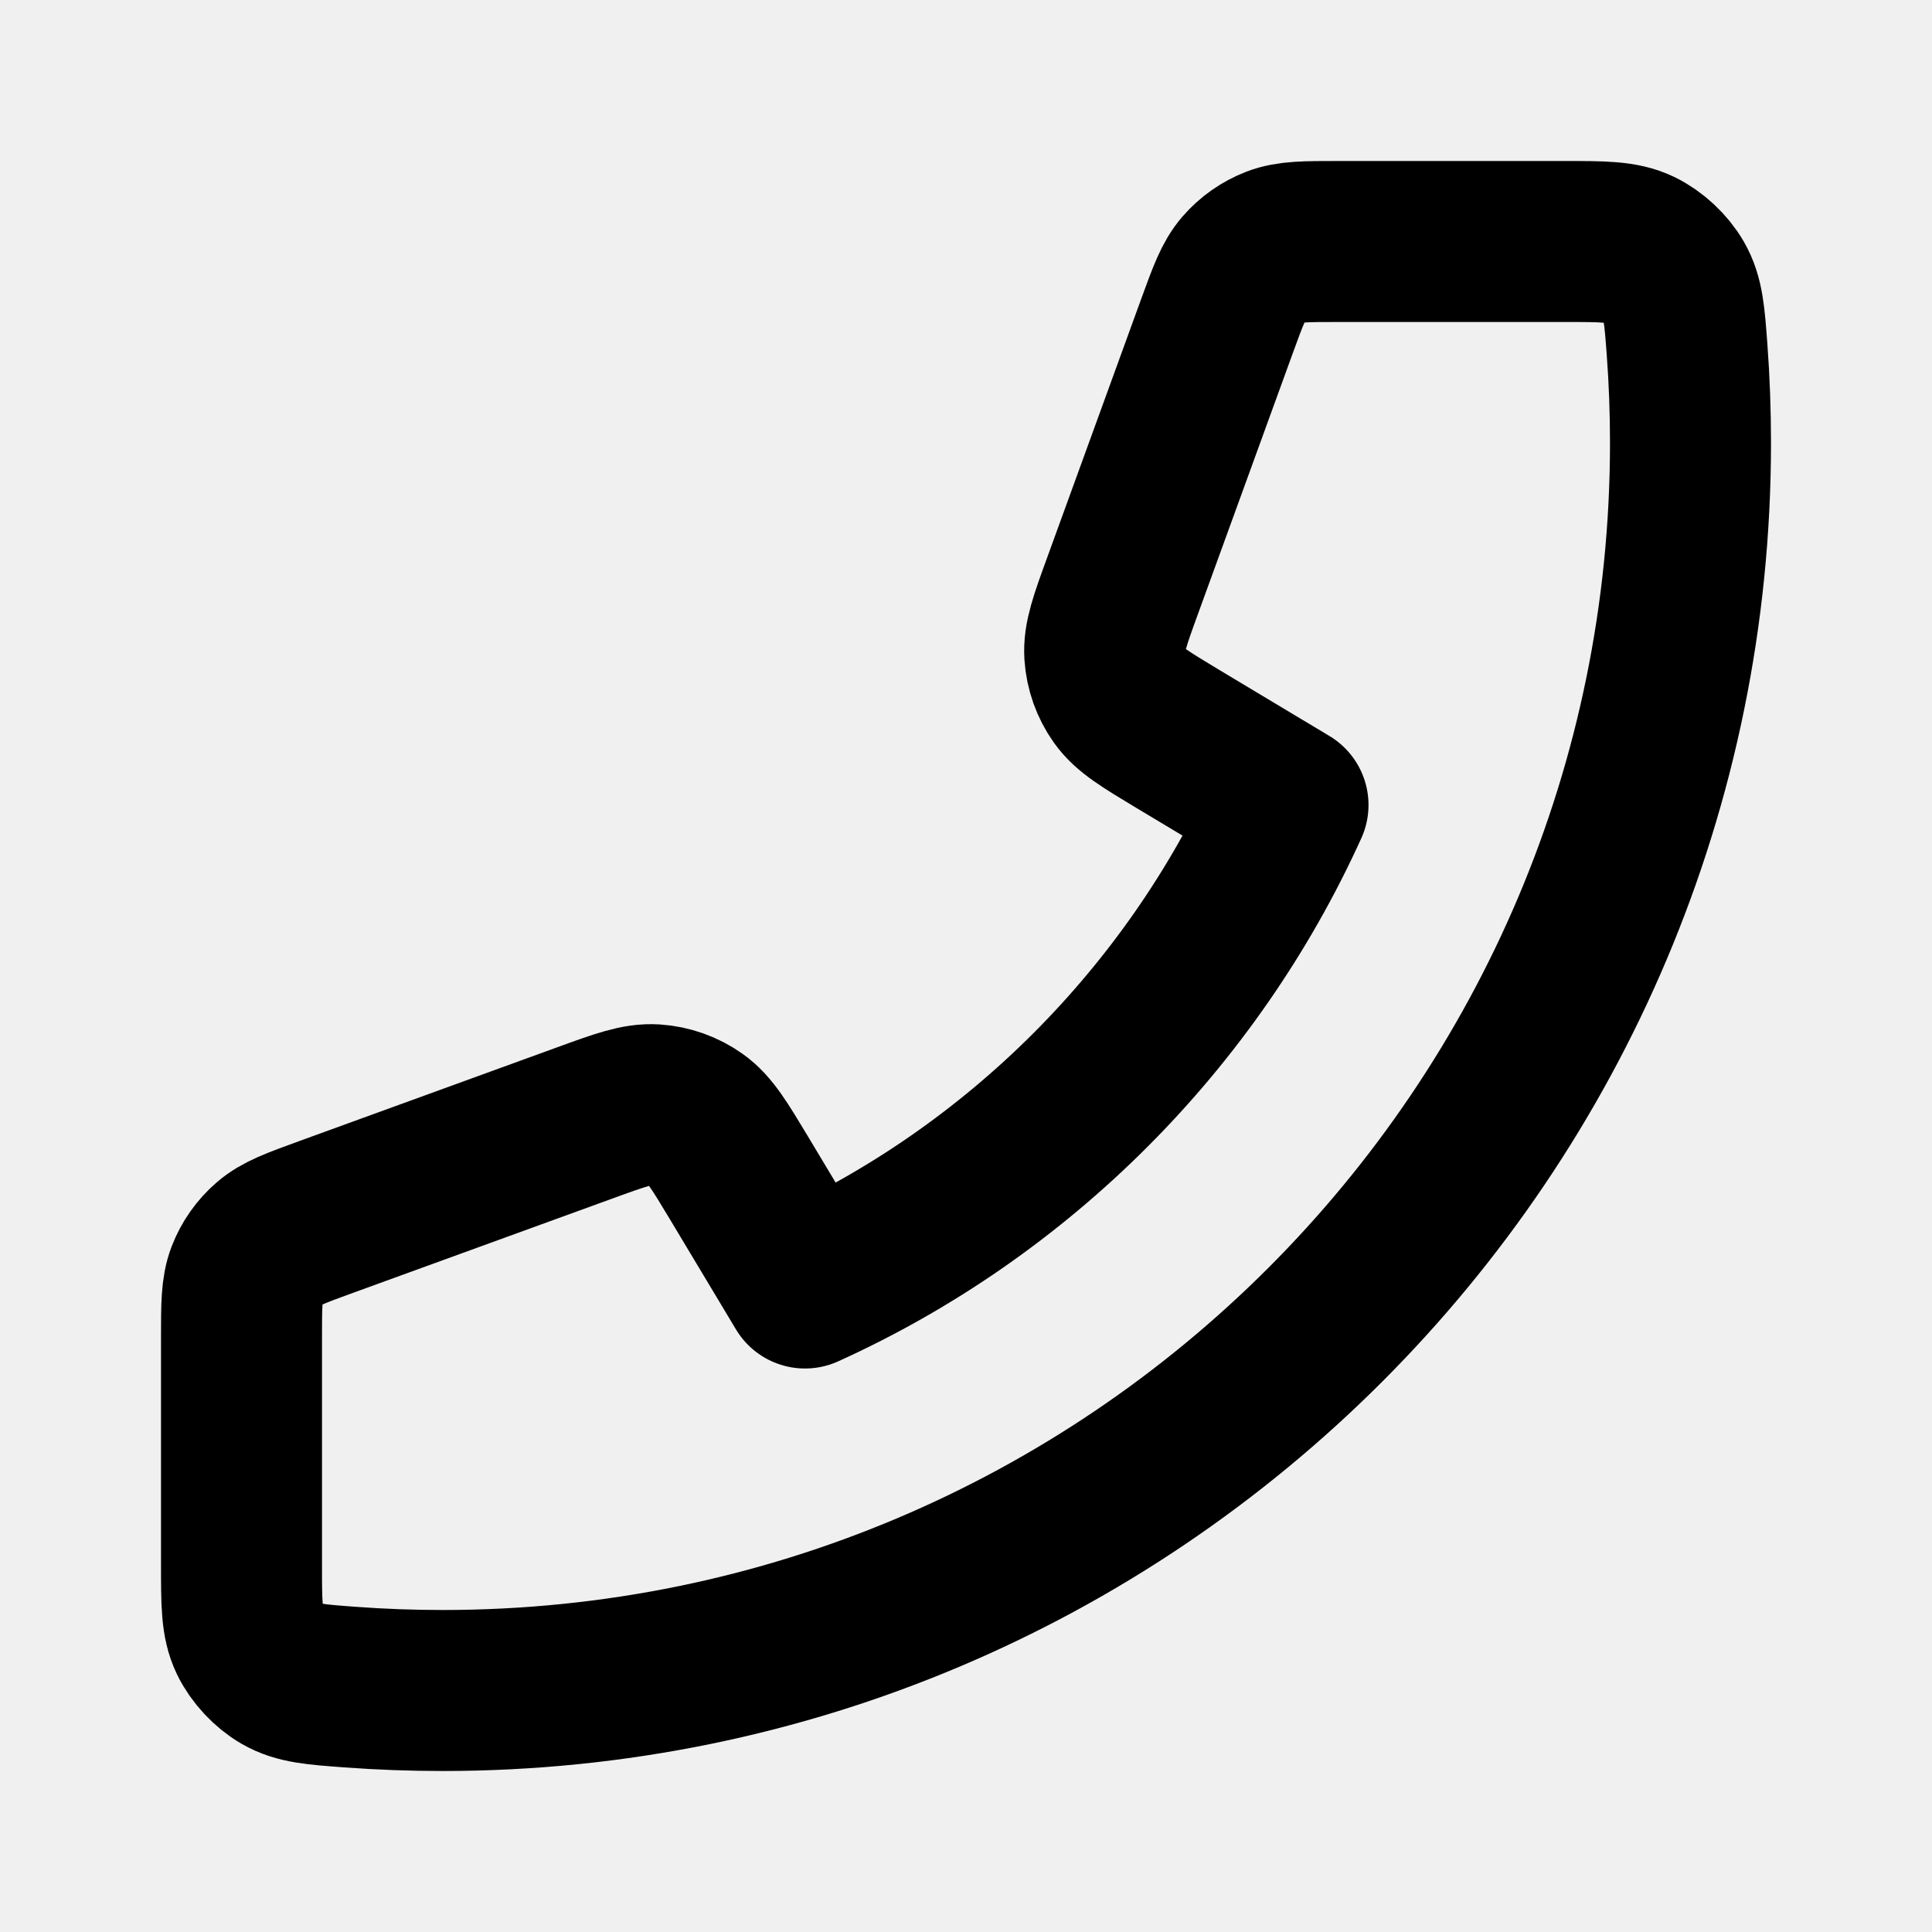
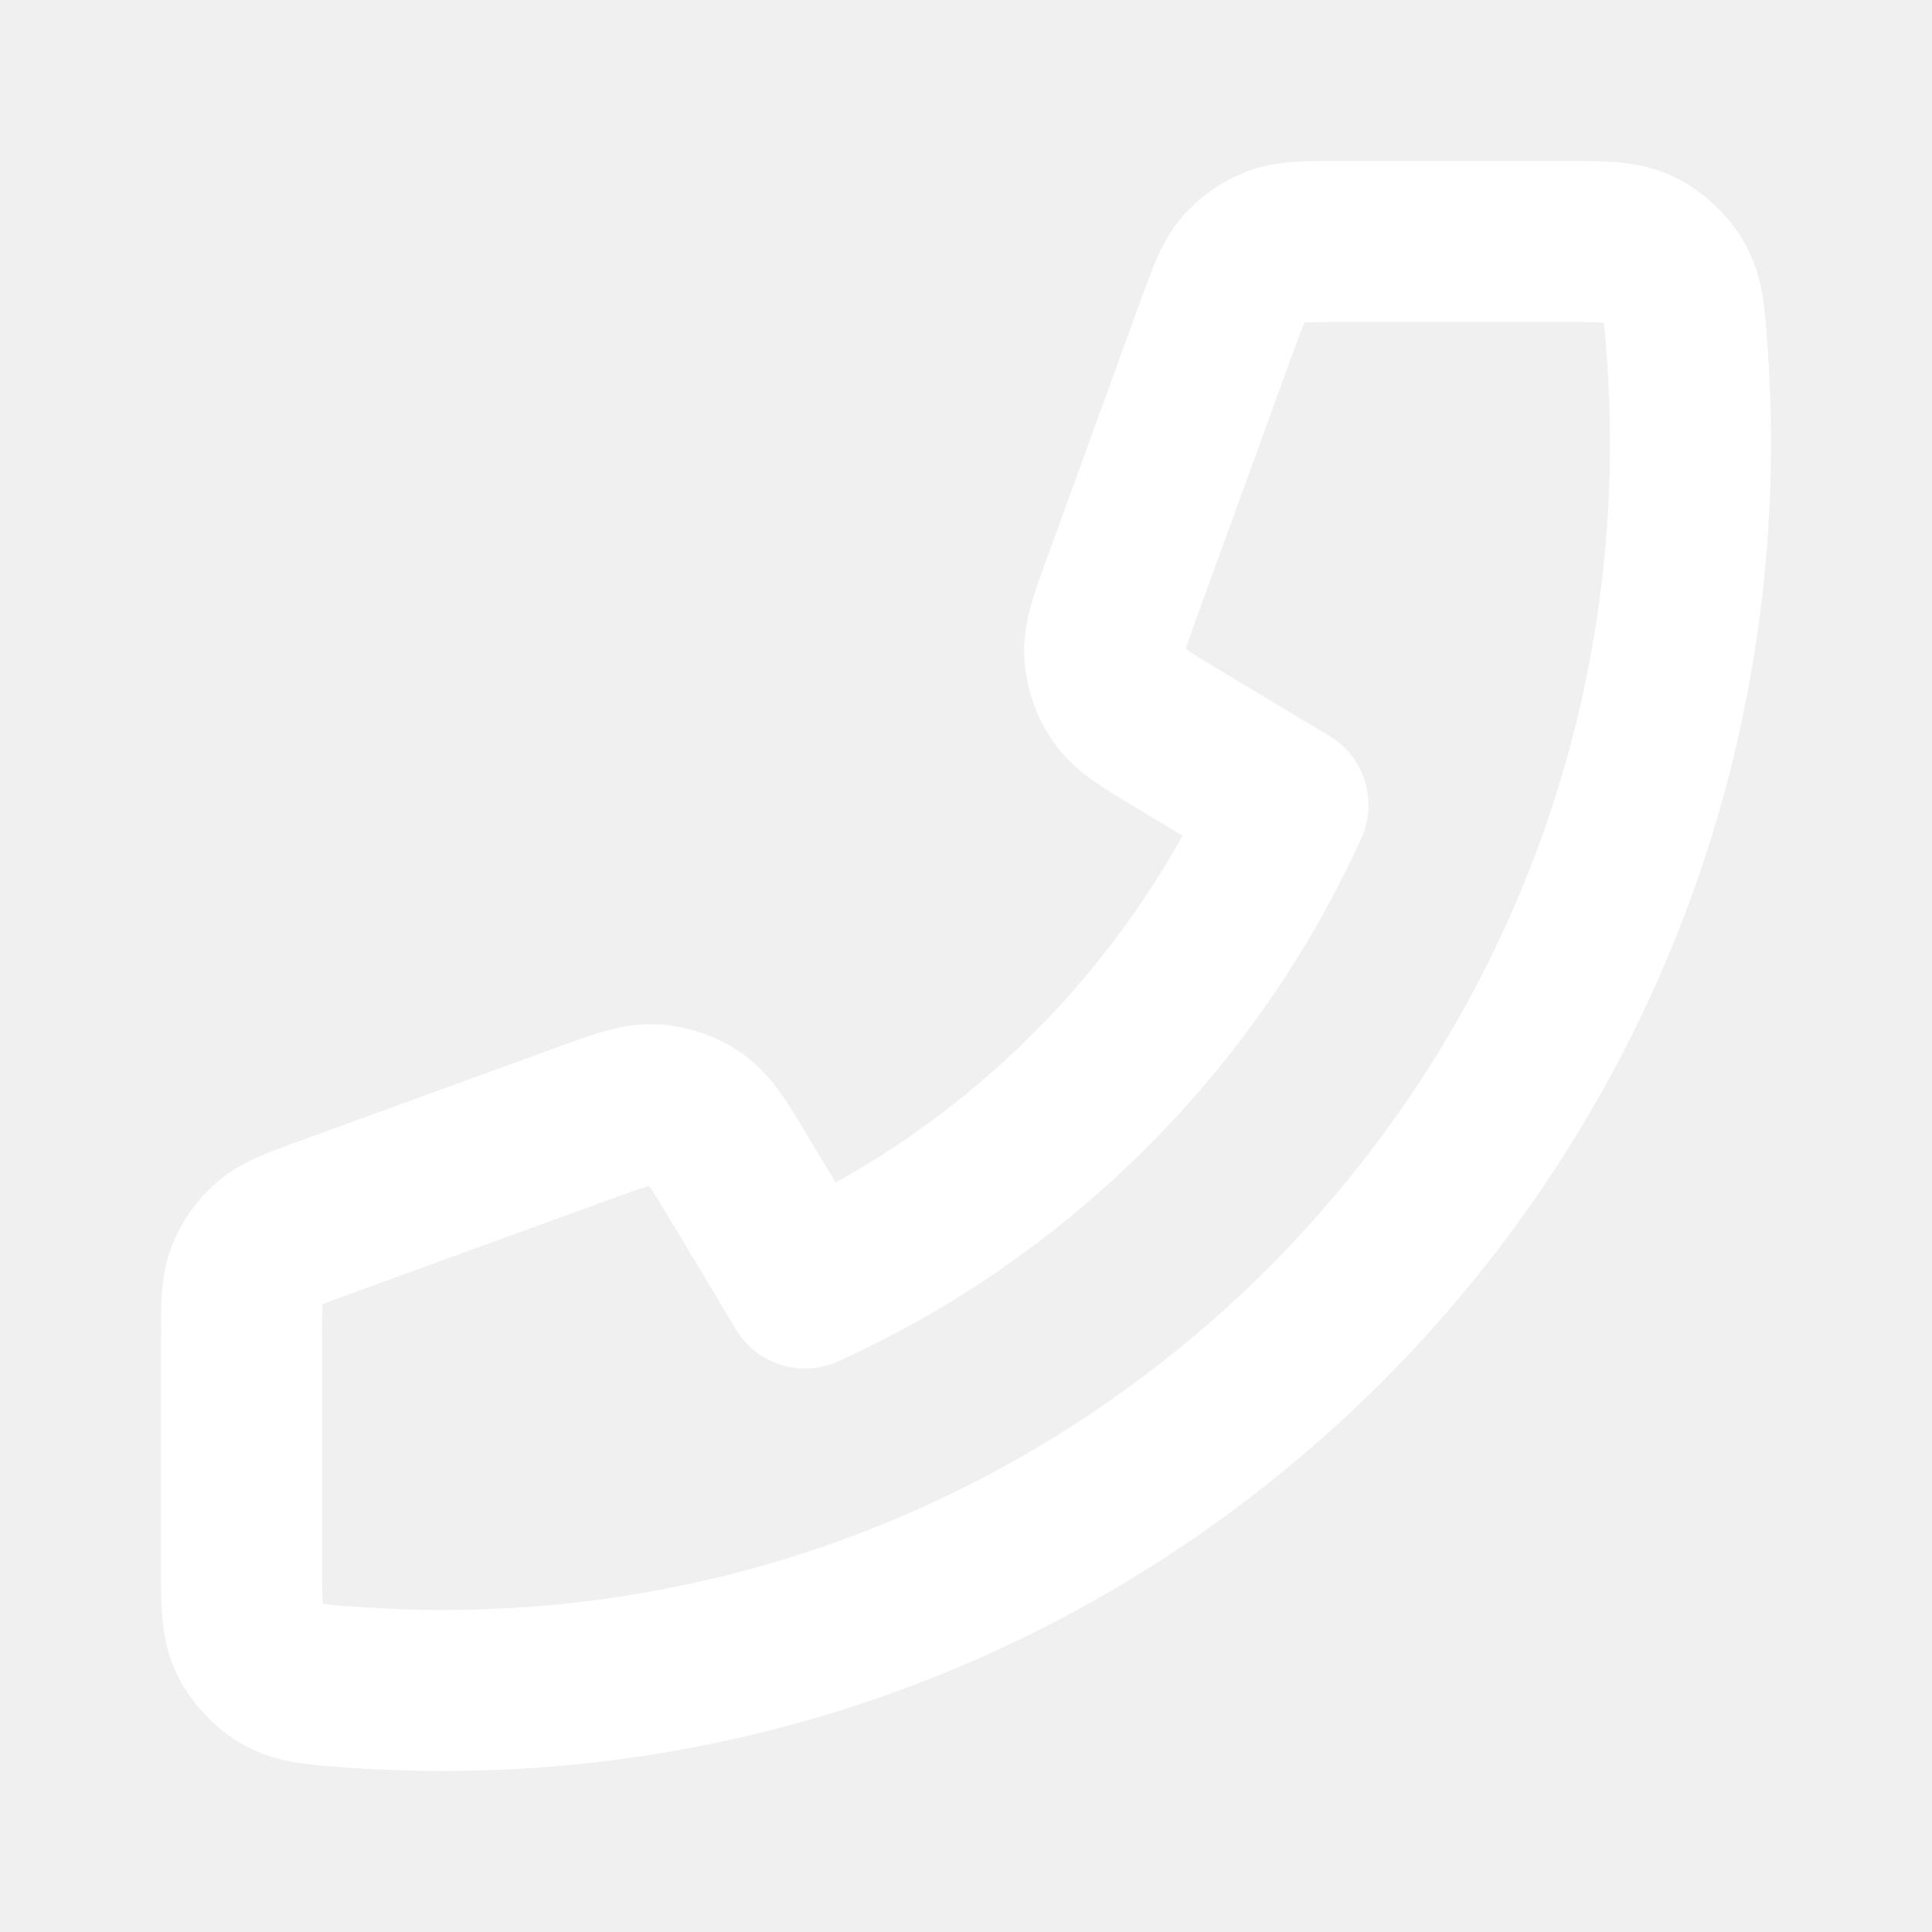
<svg xmlns="http://www.w3.org/2000/svg" width="800px" height="800px" viewBox="0 0 24 24" fill="none">
-   <path d="M21 5.5C21 14.06 14.06 21 5.5 21C5.114 21 4.731 20.986 4.352 20.958C3.917 20.926 3.699 20.91 3.501 20.796C3.337 20.702 3.181 20.535 3.099 20.364C3 20.158 3 19.918 3 19.438V16.621C3 16.217 3 16.015 3.066 15.842C3.125 15.689 3.22 15.553 3.344 15.446C3.484 15.324 3.674 15.255 4.053 15.117L7.26 13.951C7.702 13.79 7.922 13.71 8.132 13.724C8.316 13.736 8.494 13.799 8.645 13.906C8.816 14.027 8.937 14.229 9.179 14.631L10 16C12.65 14.8 14.798 12.649 16 10L14.631 9.179C14.229 8.937 14.027 8.816 13.906 8.645C13.799 8.494 13.736 8.316 13.724 8.132C13.71 7.922 13.79 7.702 13.951 7.26L13.951 7.26L15.117 4.053C15.255 3.674 15.324 3.484 15.446 3.344C15.553 3.22 15.689 3.125 15.842 3.066C16.015 3 16.217 3 16.621 3H19.438C19.918 3 20.158 3 20.364 3.099C20.535 3.181 20.702 3.337 20.796 3.501C20.91 3.699 20.926 3.917 20.958 4.352C20.986 4.731 21 5.114 21 5.5Z" stroke="#000000" stroke-width="2" stroke-linecap="round" stroke-linejoin="round" />
+   <path d="M21 5.5C21 14.06 14.06 21 5.5 21C5.114 21 4.731 20.986 4.352 20.958C3.917 20.926 3.699 20.91 3.501 20.796C3.337 20.702 3.181 20.535 3.099 20.364C3 20.158 3 19.918 3 19.438V16.621C3 16.217 3 16.015 3.066 15.842C3.125 15.689 3.22 15.553 3.344 15.446C3.484 15.324 3.674 15.255 4.053 15.117L7.26 13.951C7.702 13.79 7.922 13.71 8.132 13.724C8.316 13.736 8.494 13.799 8.645 13.906C8.816 14.027 8.937 14.229 9.179 14.631L10 16C12.65 14.8 14.798 12.649 16 10L14.631 9.179C14.229 8.937 14.027 8.816 13.906 8.645C13.799 8.494 13.736 8.316 13.724 8.132C13.71 7.922 13.79 7.702 13.951 7.26L13.951 7.26L15.117 4.053C15.255 3.674 15.324 3.484 15.446 3.344C15.553 3.22 15.689 3.125 15.842 3.066C16.015 3 16.217 3 16.621 3H19.438C19.918 3 20.158 3 20.364 3.099C20.535 3.181 20.702 3.337 20.796 3.501C20.91 3.699 20.926 3.917 20.958 4.352C20.986 4.731 21 5.114 21 5.5Z" stroke="#FFF" stroke-width="2" stroke-linecap="round" stroke-linejoin="round" />
</svg>
